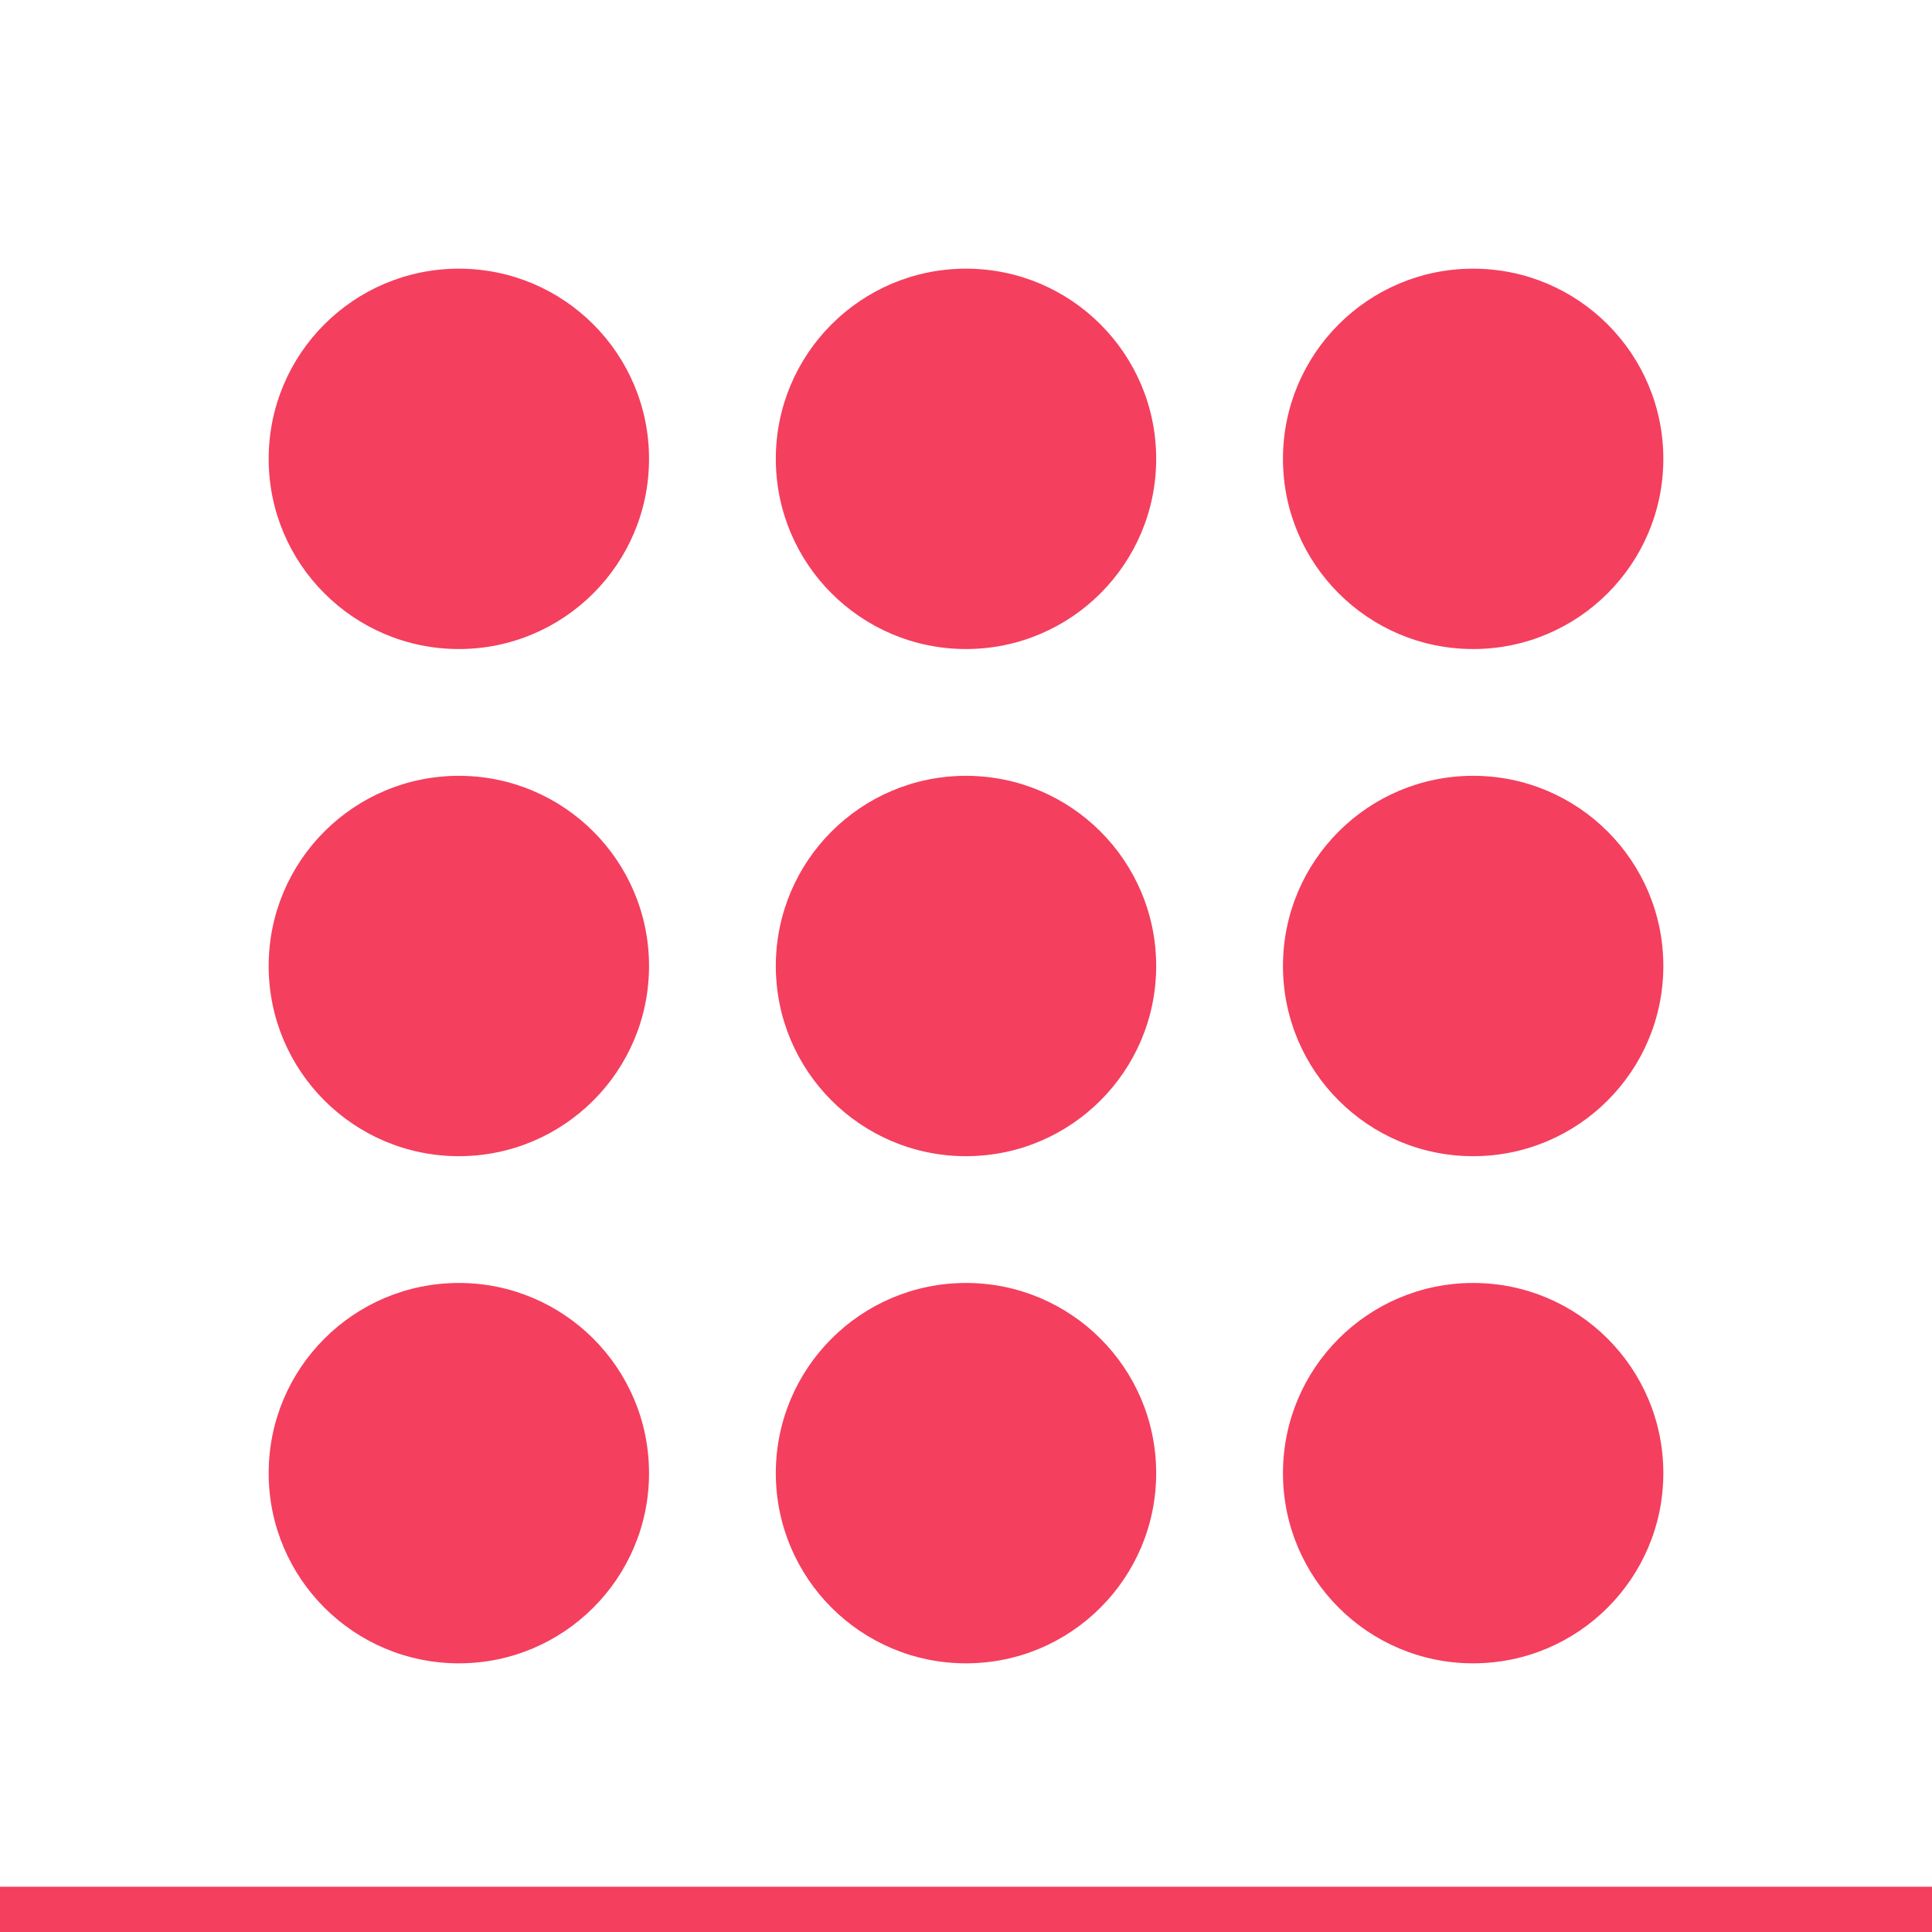
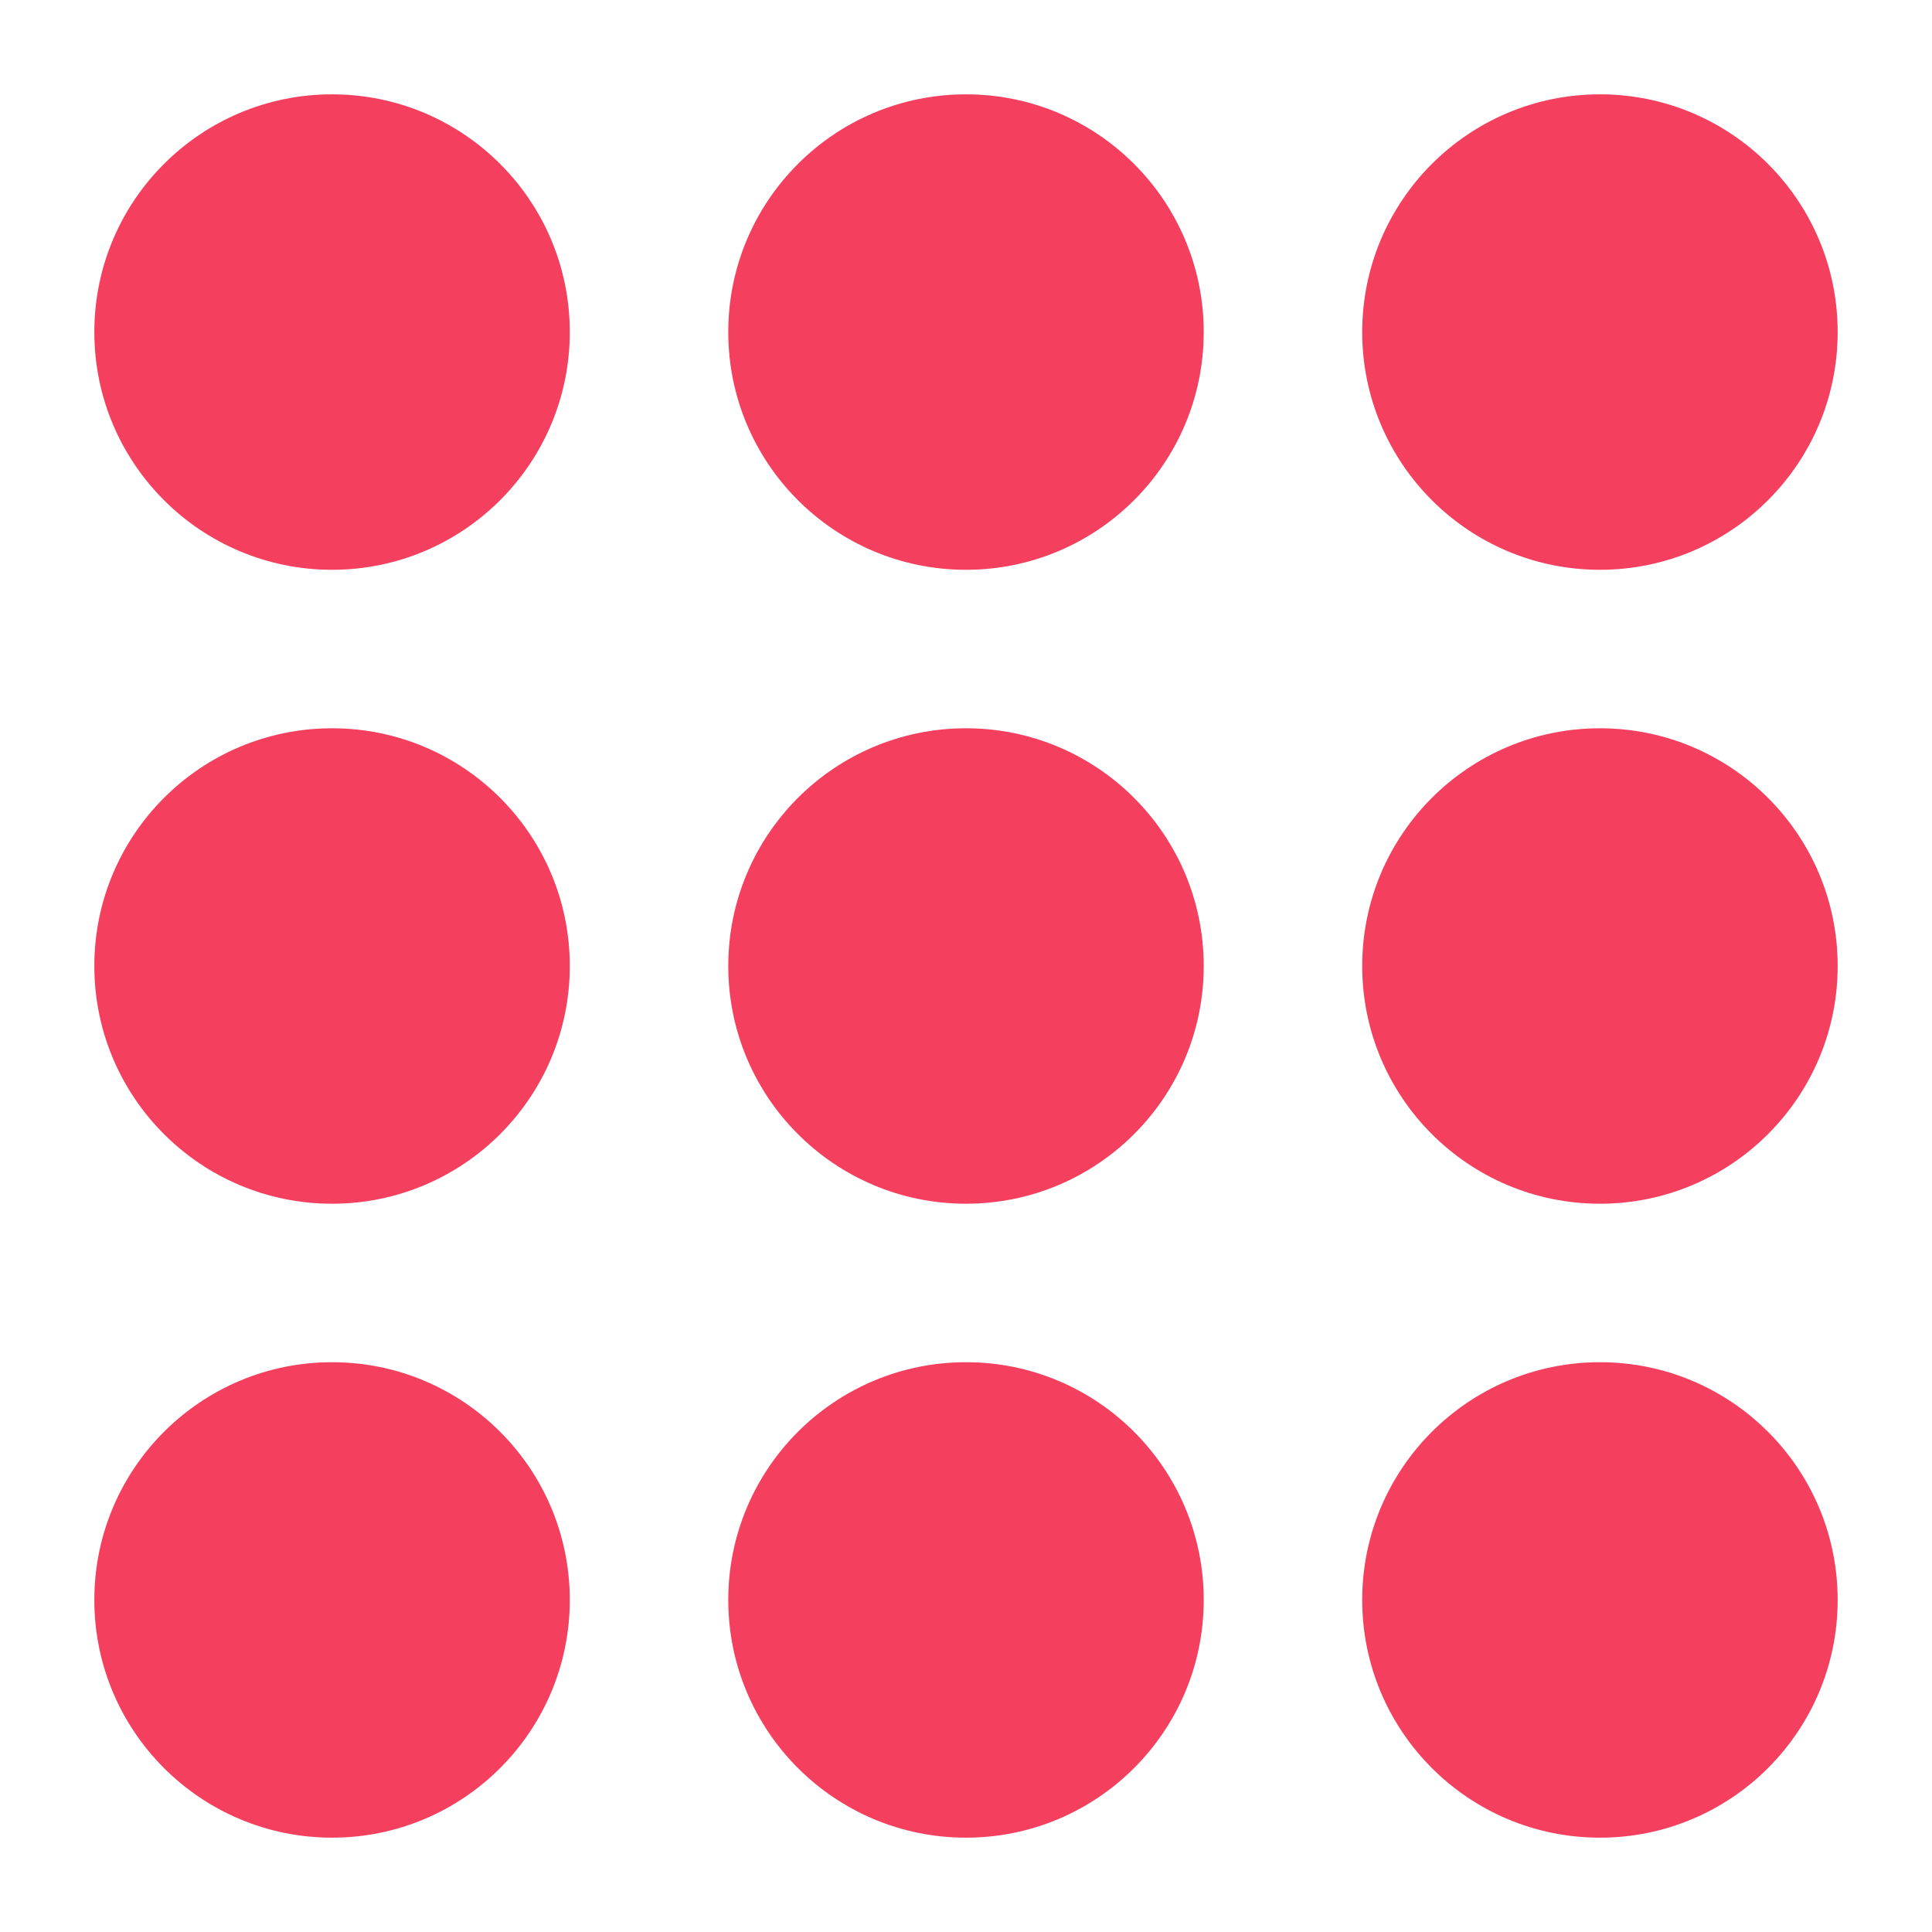
<svg xmlns="http://www.w3.org/2000/svg" viewBox="0 0 128 128" width="128" height="128">
-   <g transform="translate(64 64) scale(1.4) translate(-64 -64)">
+   <g transform="translate(64 64) scale(1.75) translate(-64 -64)">
    <circle cx="40" cy="40" r="9" fill="#f43f5e" />
    <circle cx="64" cy="40" r="9" fill="#f43f5e" />
    <circle cx="88" cy="40" r="9" fill="#f43f5e" />
    <circle cx="40" cy="64" r="9" fill="#f43f5e" />
    <circle cx="64" cy="64" r="9" fill="#f43f5e" />
    <circle cx="88" cy="64" r="9" fill="#f43f5e" />
    <circle cx="40" cy="88" r="9" fill="#f43f5e" />
    <circle cx="64" cy="88" r="9" fill="#f43f5e" />
    <circle cx="88" cy="88" r="9" fill="#f43f5e" />
  </g>
-   <rect x="0" y="125" width="128" height="3" fill="#f43f5e" />
</svg>
